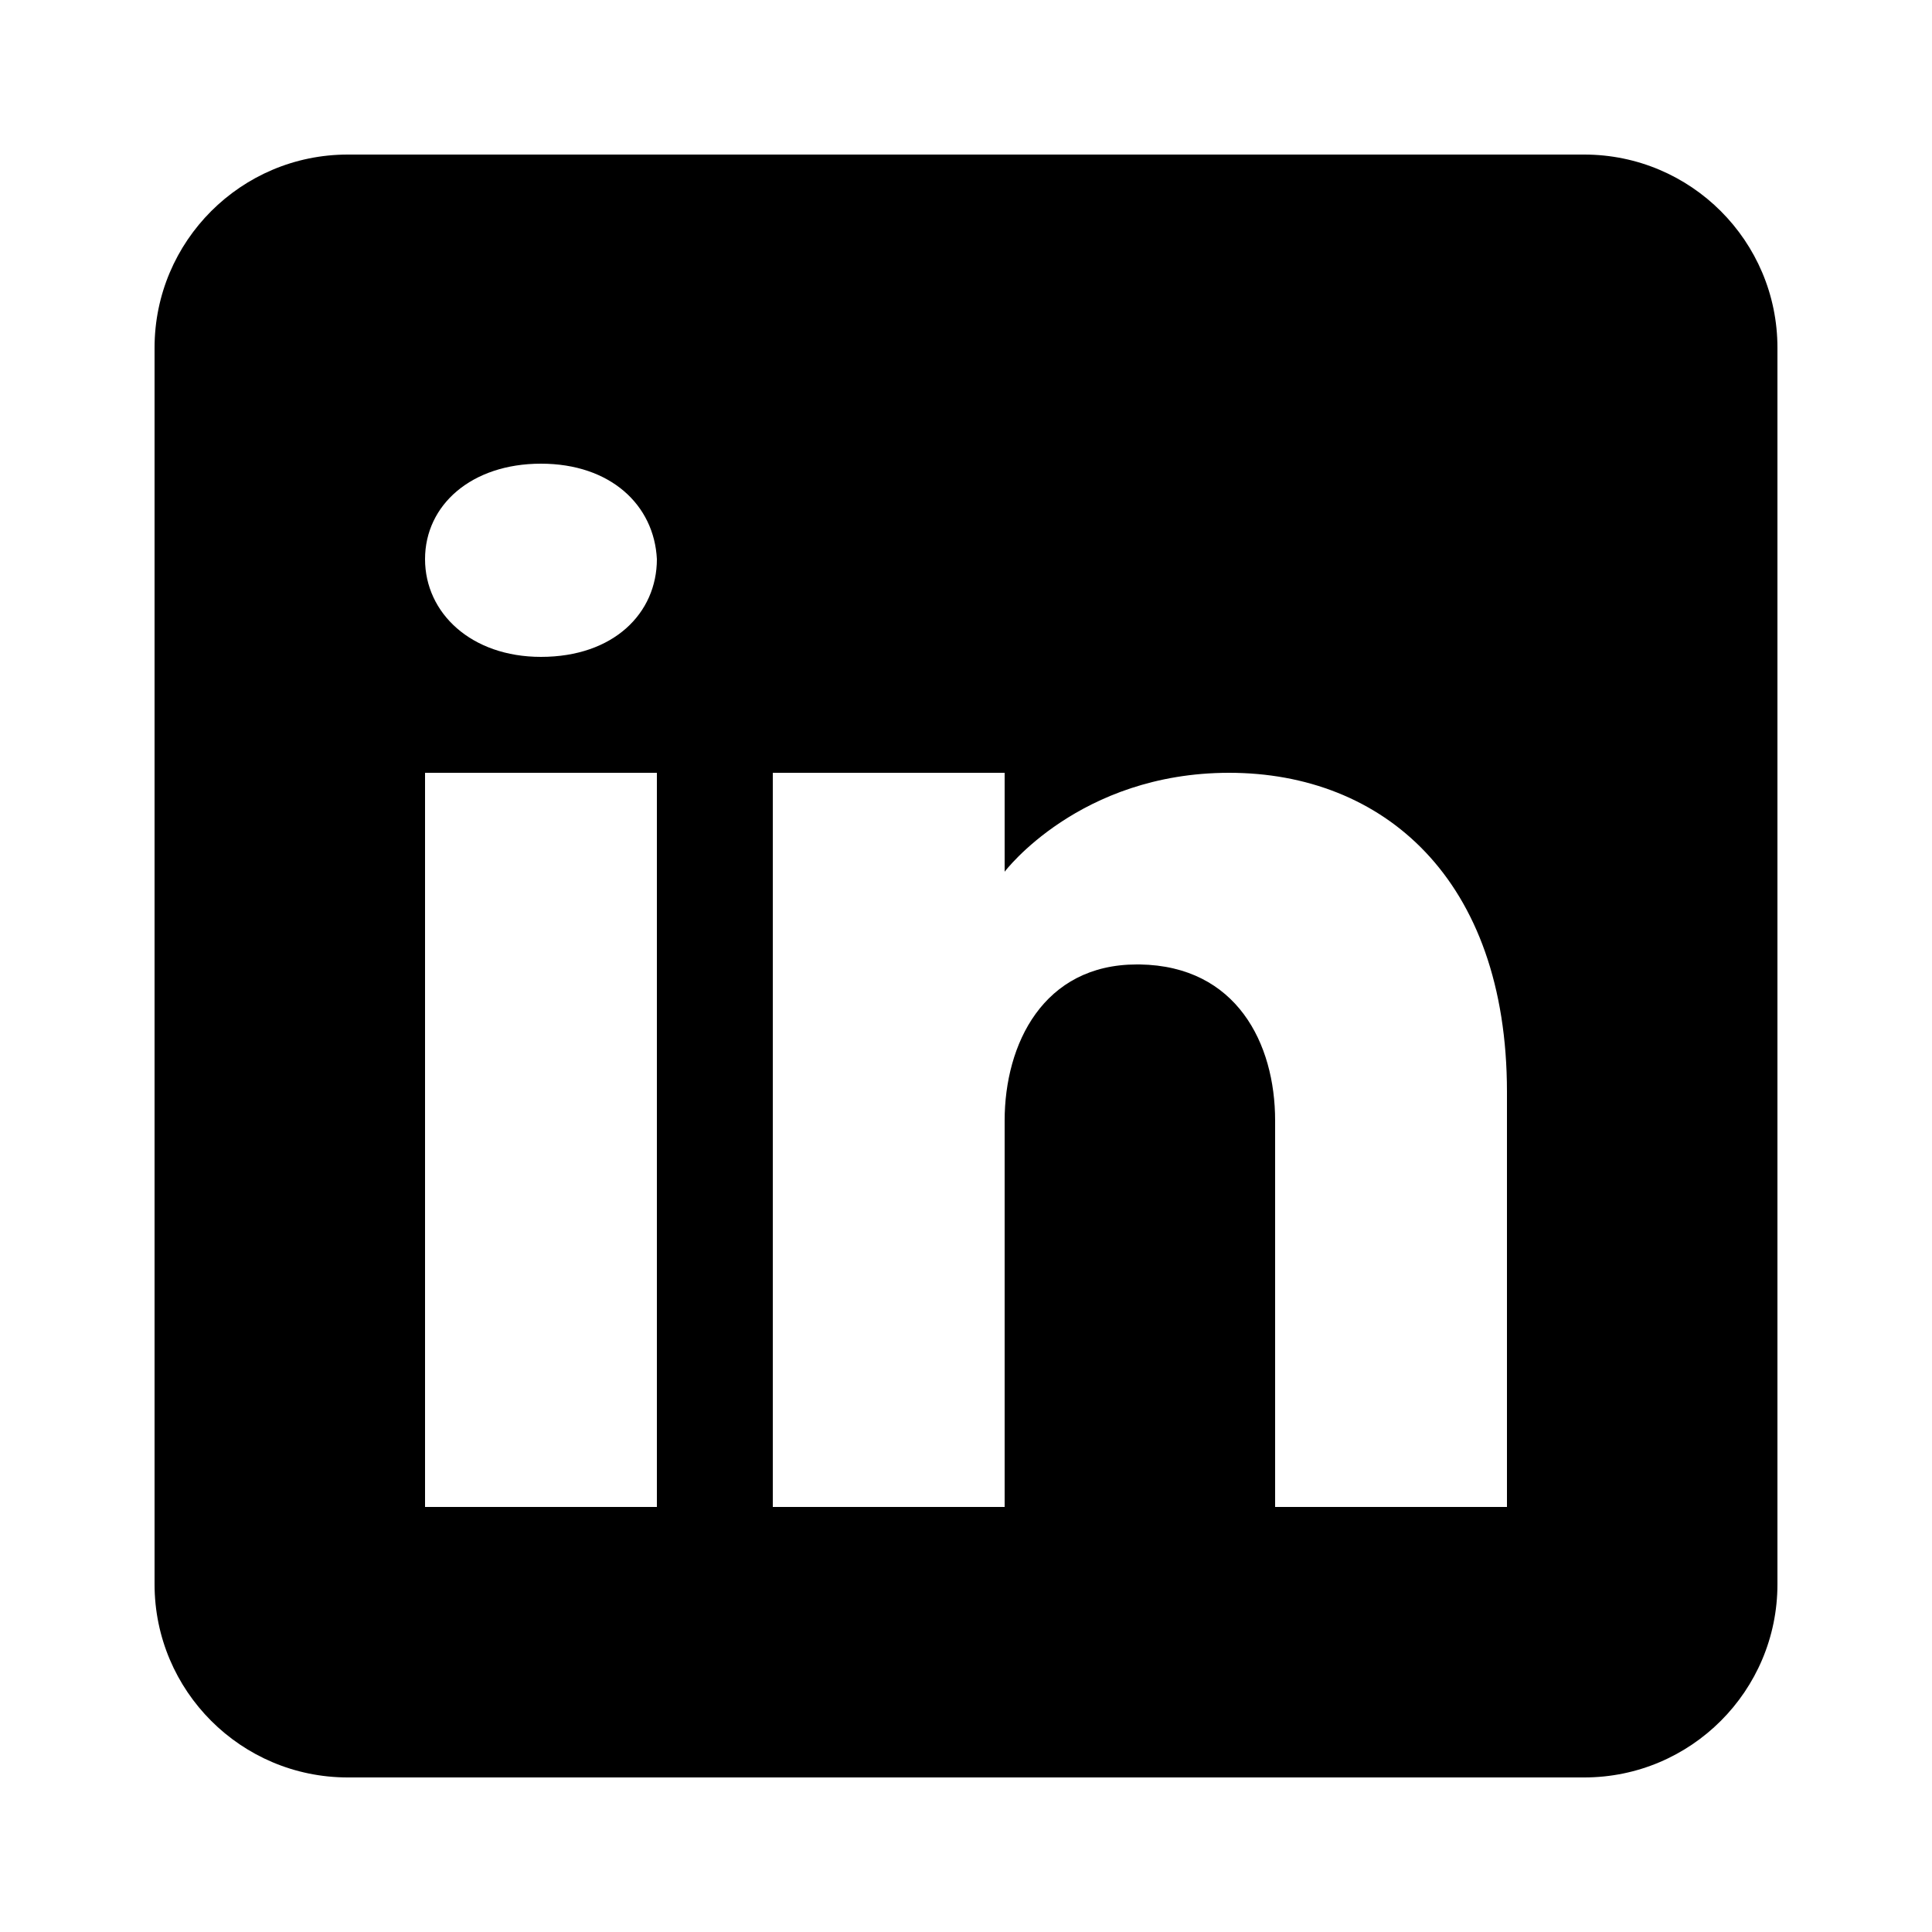
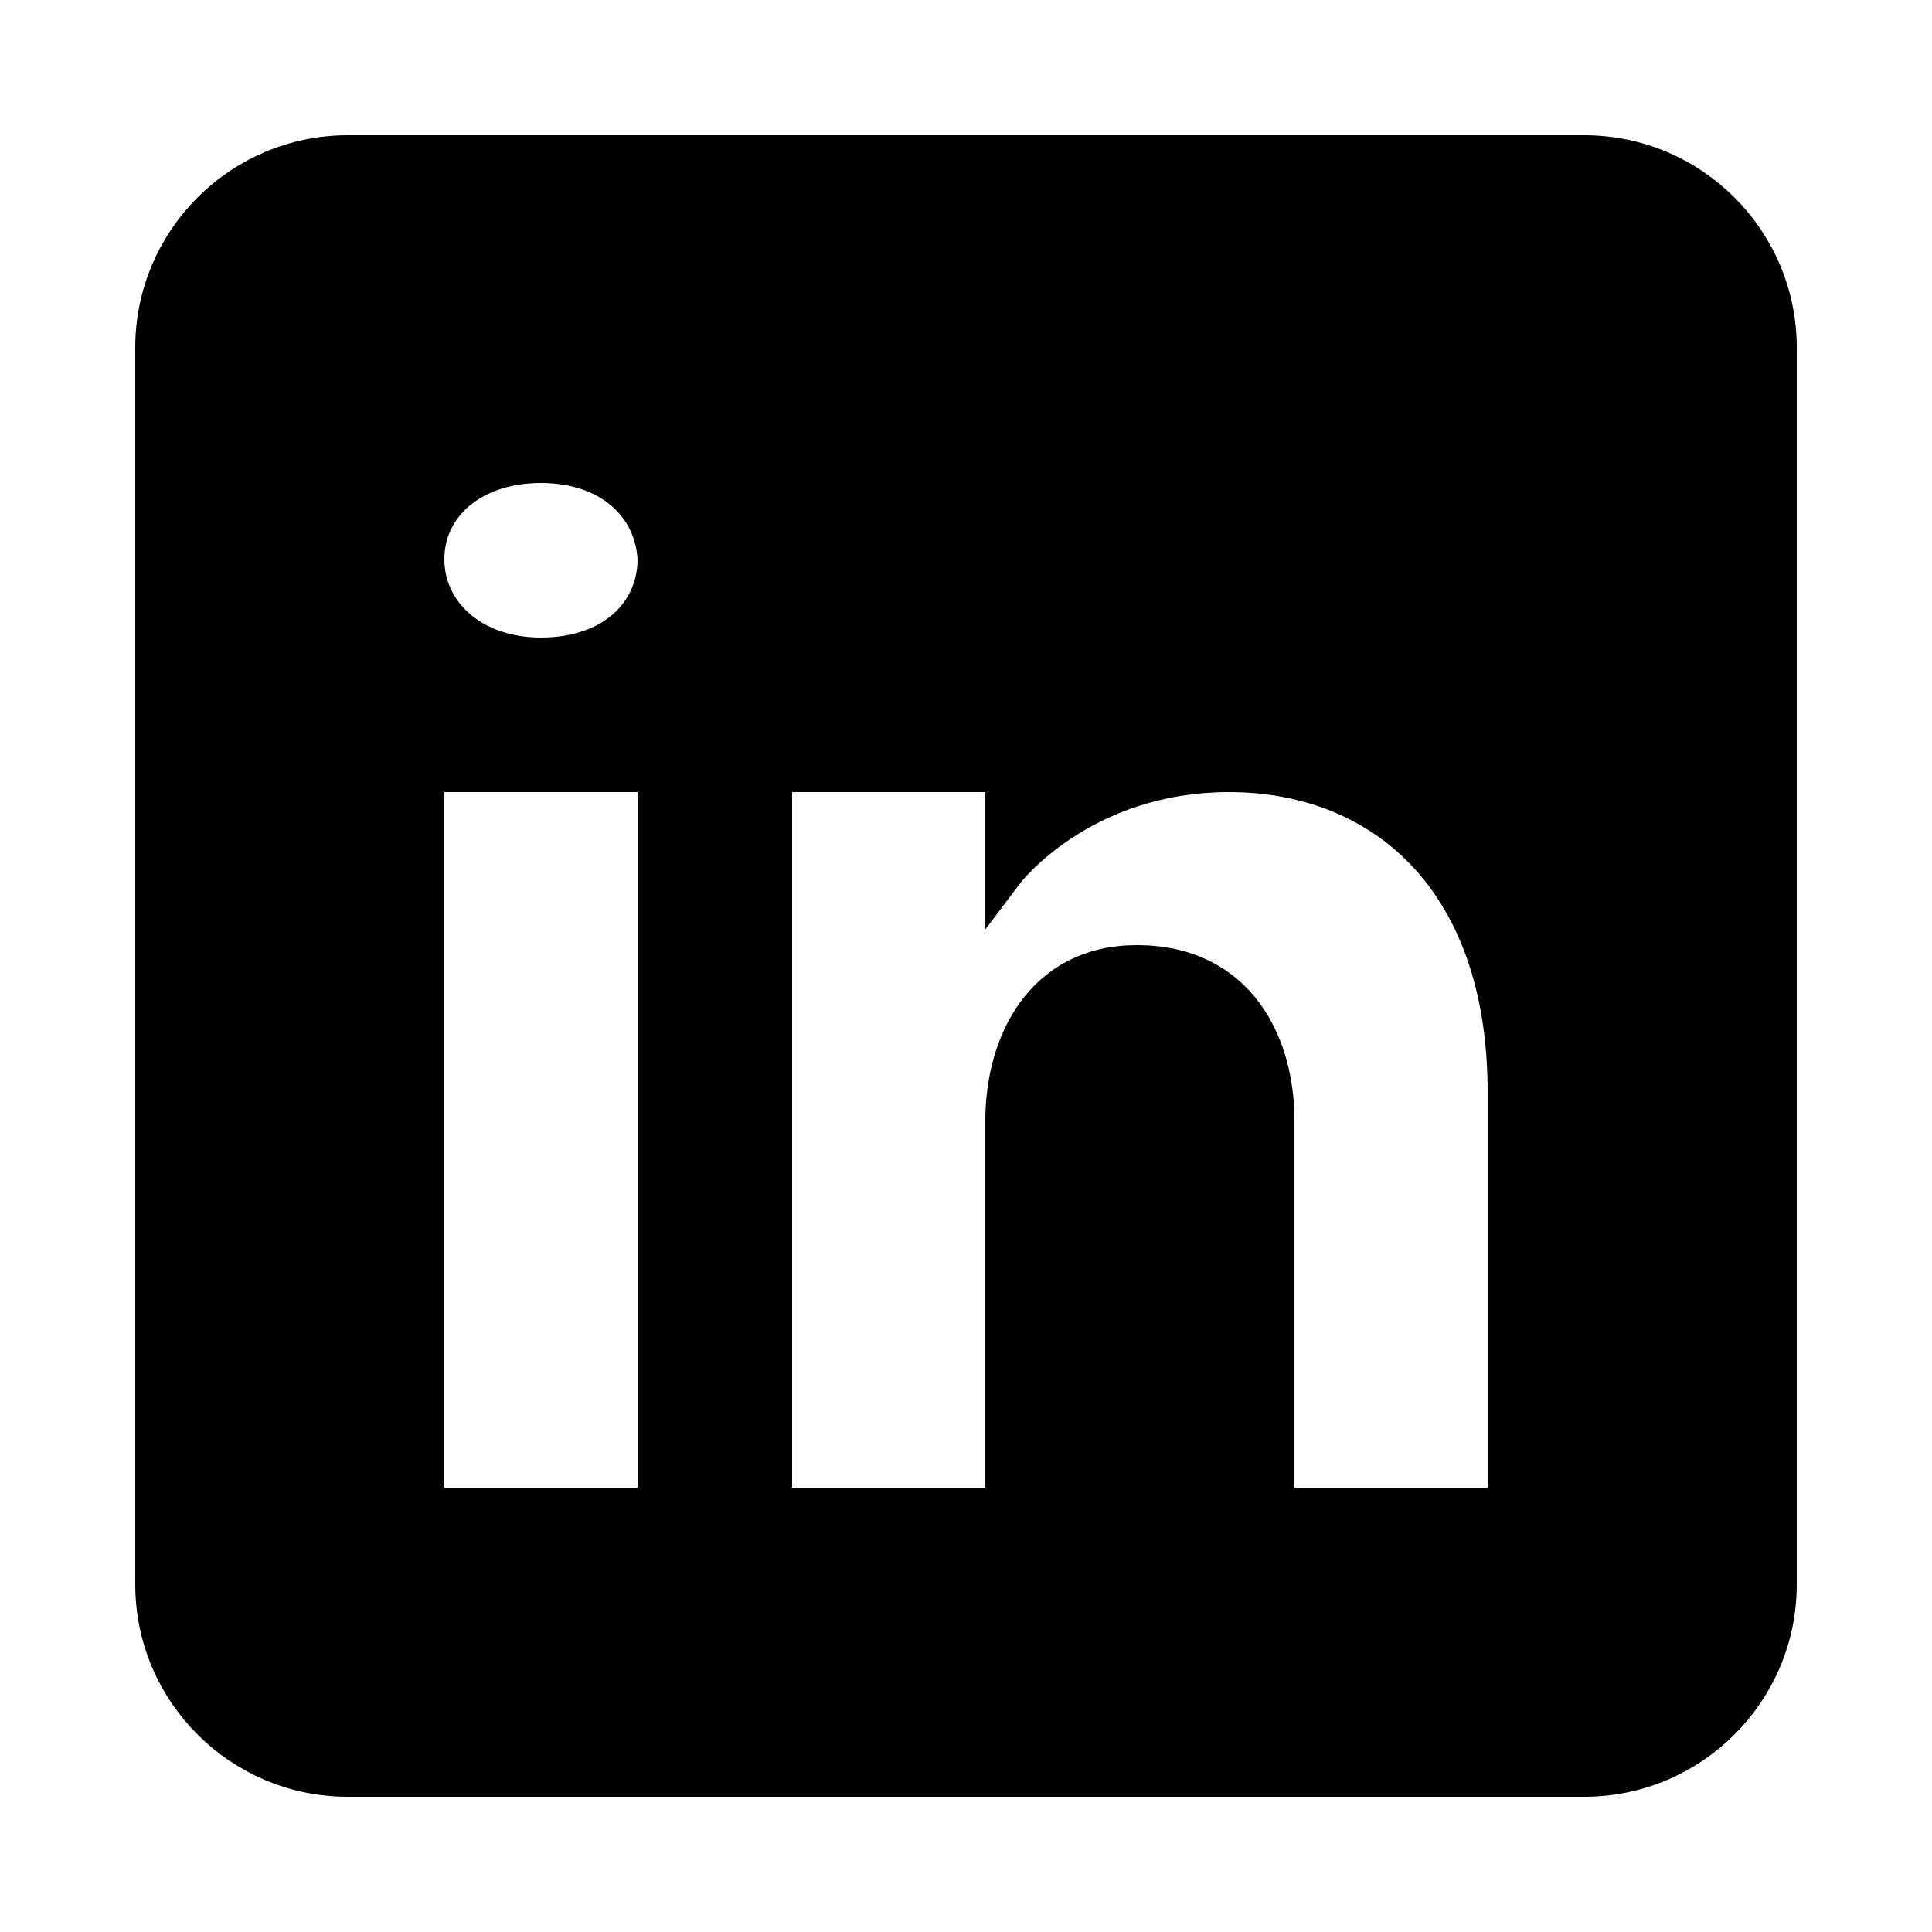
- <svg xmlns="http://www.w3.org/2000/svg" viewBox="0 0 50 50" width="150px" height="150px">
+ <svg xmlns="http://www.w3.org/2000/svg" stroke="currentColor" fill="currentColor" viewBox="0 0 50 50" width="150px" height="150px">
  <path d="M41,4H9C6.24,4,4,6.24,4,9v32c0,2.76,2.24,5,5,5h32c2.76,0,5-2.24,5-5V9C46,6.24,43.76,4,41,4z M17,20v19h-6V20H17z M11,14.47c0-1.4,1.2-2.47,3-2.47s2.93,1.07,3,2.47c0,1.4-1.12,2.53-3,2.53C12.2,17,11,15.87,11,14.47z M39,39h-6c0,0,0-9.26,0-10 c0-2-1-4-3.5-4.04h-0.08C27,24.96,26,27.02,26,29c0,0.91,0,10,0,10h-6V20h6v2.56c0,0,1.93-2.56,5.81-2.56 c3.97,0,7.19,2.73,7.19,8.26V39z" />
</svg>
